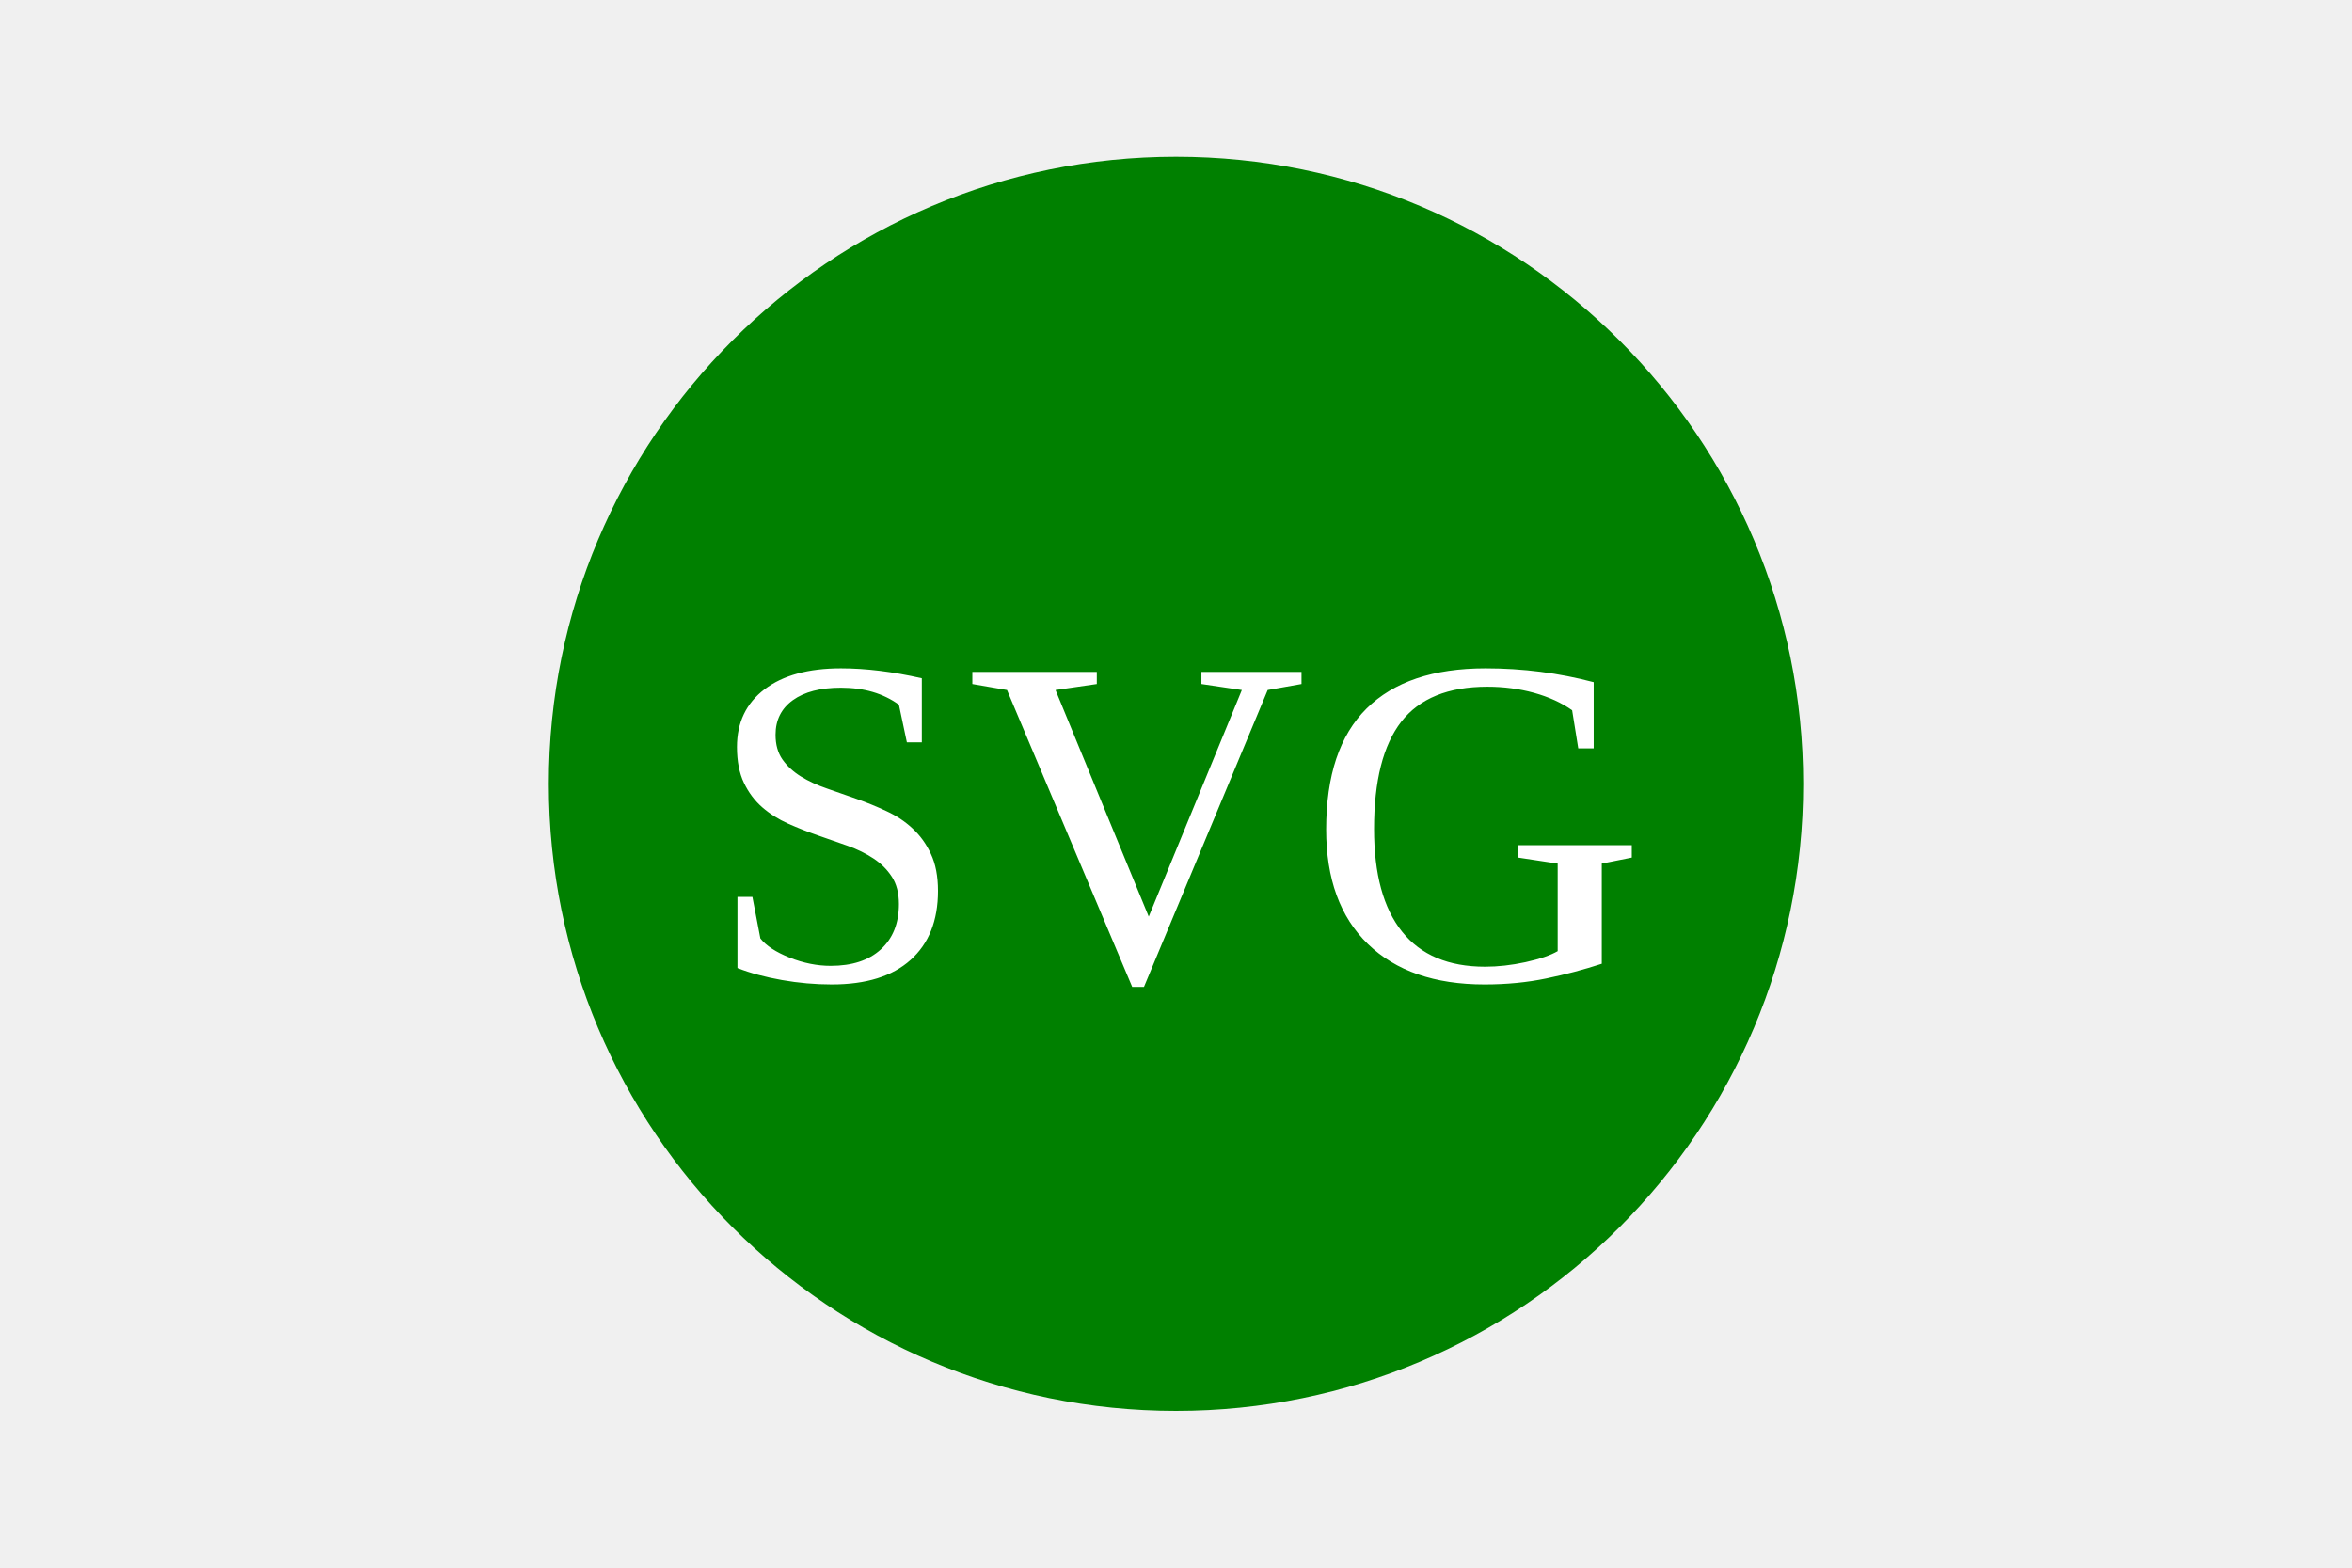
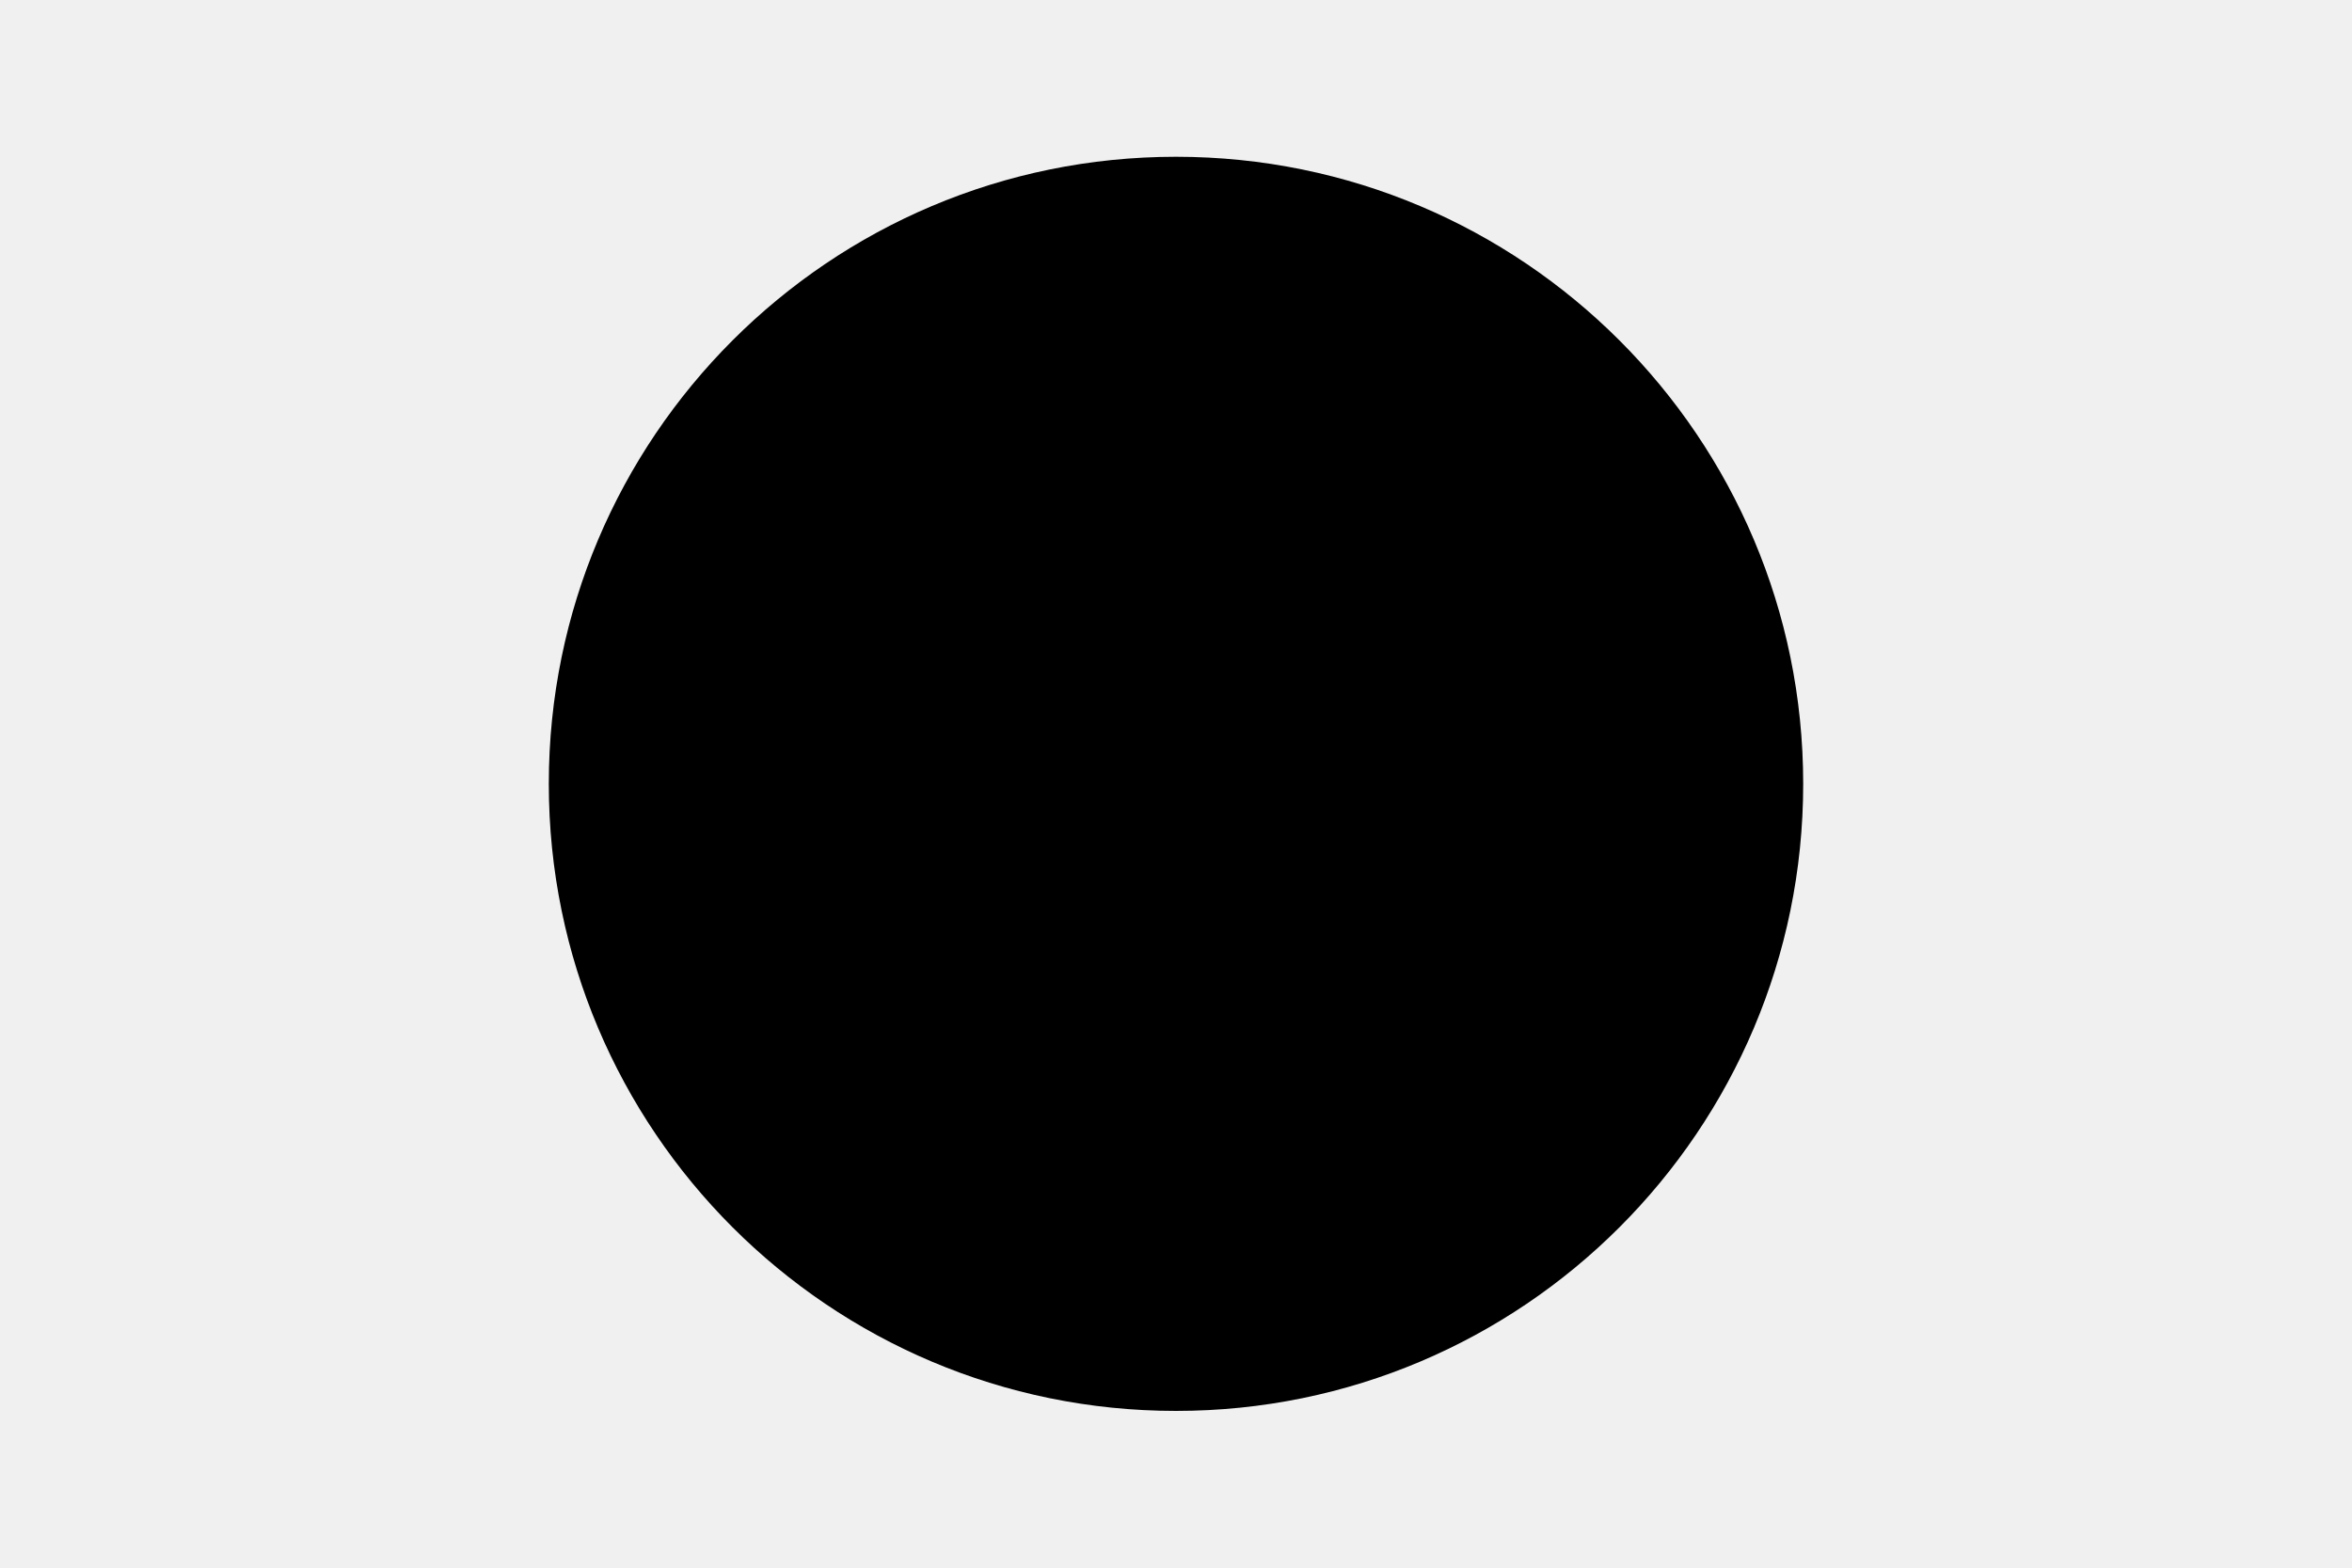
<svg xmlns="http://www.w3.org/2000/svg" version="1.1" width="300" height="200">
-   <circle cx="150" cy="100" r="80" fill="Green" />
-   <text x="150" y="125" font-size="60" text-anchor="middle" fill="white">
+   <circle cx="150" cy="100" r="80" fill="black" />
+   <text x="150" y="125" font-size="60" text-anchor="middle" fill="clear">
    SVG
  </text>
</svg>
